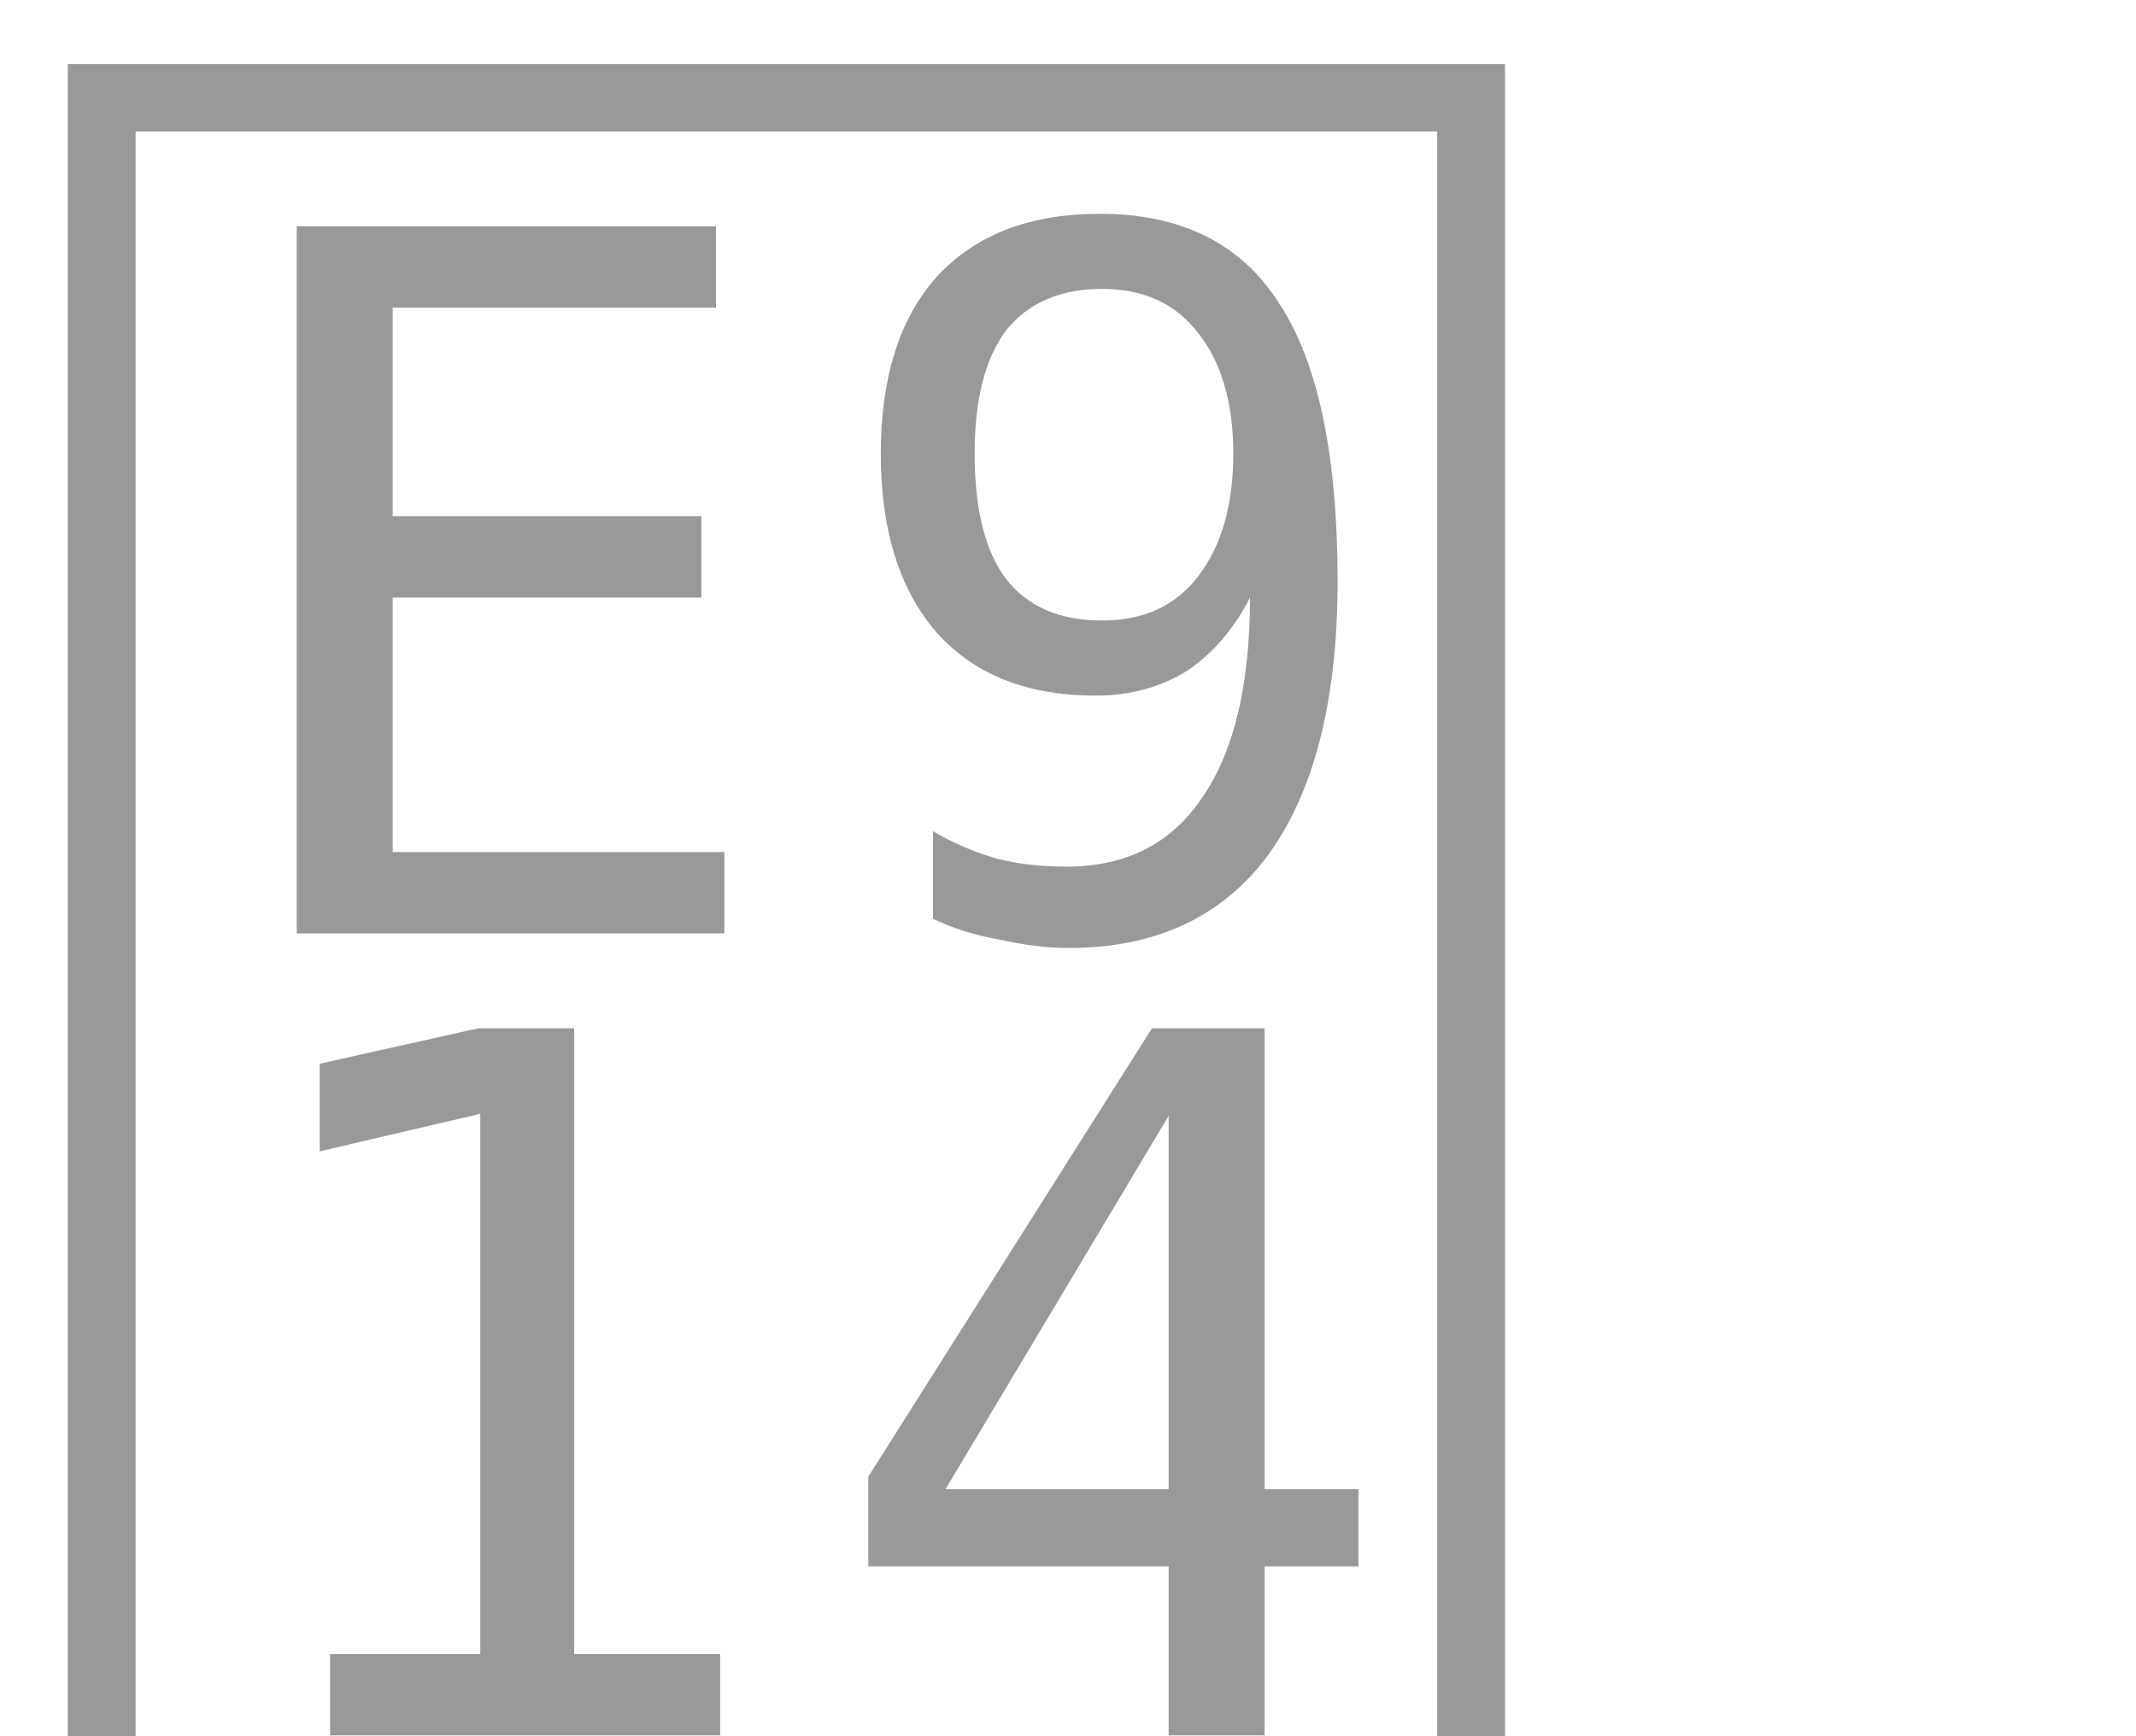
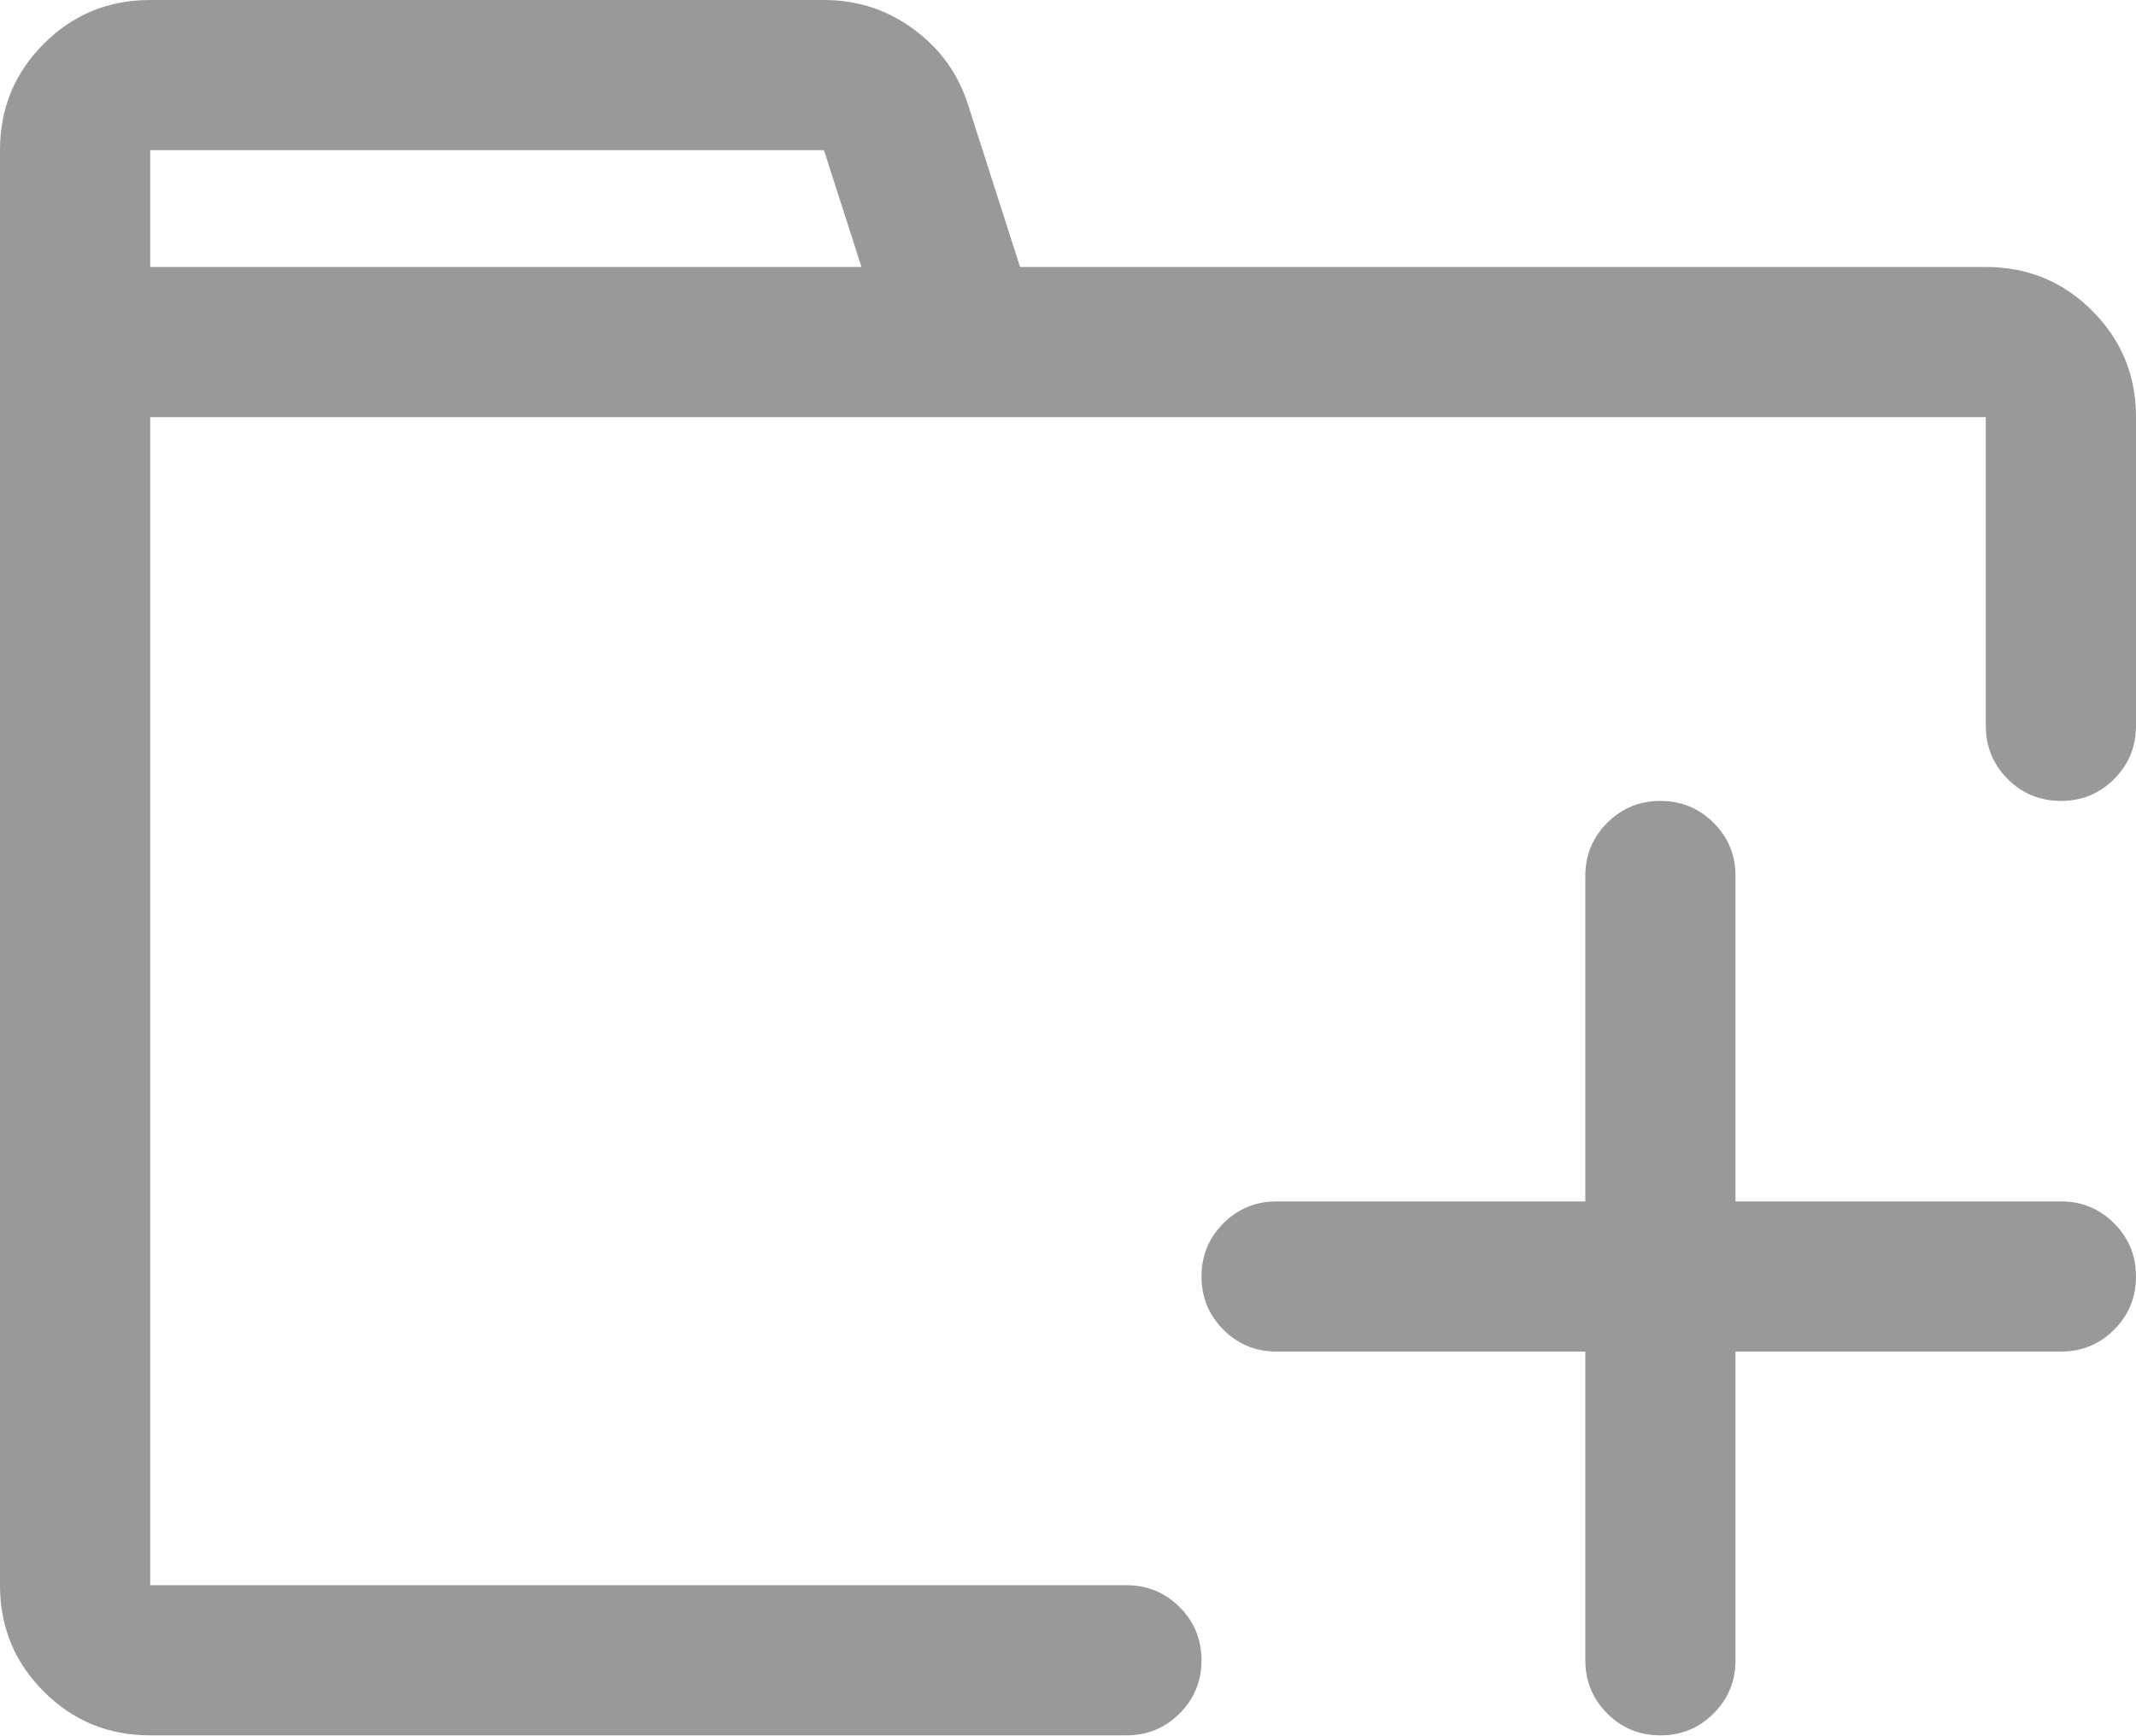
<svg xmlns="http://www.w3.org/2000/svg" width="16px" height="13px" viewBox="0 0 16 13" version="1.1">
-   <g id="User-Flows" stroke="none" stroke-width="1" fill="none" fill-rule="evenodd" font-family="anticon" font-size="16" font-weight="400">
-     <g id="Screens/Colors-1" transform="translate(-604, -84)" fill="#999999">
+   <g id="User-Flows" stroke="none" stroke-width="1" fill="none" fill-rule="evenodd">
+     <g id="Screens/Colors-1" transform="translate(-604, -84)" fill="#999999" fill-rule="nonzero">
      <g id="Group" transform="translate(172, 80)">
-         <text id="folder-add---anticon">
-           <tspan x="432" y="17"></tspan>
-         </text>
+         <path d="M440.438,17 C440.594,17 440.727,16.945 440.836,16.836 C440.945,16.727 441,16.594 441,16.438 C441,16.281 440.945,16.148 440.836,16.039 C440.727,15.93 440.594,15.875 440.438,15.875 L433.125,15.875 L433.125,7.125 L446.875,7.125 L446.875,9.438 C446.875,9.594 446.93,9.727 447.039,9.836 C447.148,9.945 447.281,10 447.438,10 C447.594,10 447.727,9.945 447.836,9.836 C447.945,9.727 448,9.594 448,9.438 L448,7.125 C448,6.812 447.891,6.547 447.672,6.328 C447.453,6.109 447.188,6 446.875,6 L439.641,6 L439.25,4.781 C439.177,4.552 439.042,4.365 438.844,4.219 C438.646,4.073 438.422,4 438.172,4 L433.125,4 C432.812,4 432.547,4.109 432.328,4.328 C432.109,4.547 432,4.812 432,5.125 L432,15.875 C432,16.188 432.109,16.453 432.328,16.672 C432.547,16.891 432.812,17 433.125,17 L440.438,17 Z M438.453,6 L433.125,6 L433.125,5.125 L438.172,5.125 L438.453,6 Z M444.438,17 C444.594,17 444.727,16.945 444.836,16.836 C444.945,16.727 445,16.594 445,16.438 L445,14.125 L447.438,14.125 C447.594,14.125 447.727,14.07 447.836,13.961 C447.945,13.852 448,13.719 448,13.562 C448,13.406 447.945,13.273 447.836,13.164 C447.727,13.055 447.594,13 447.438,13 L445,13 L445,10.562 C445,10.406 444.945,10.273 444.836,10.164 C444.727,10.055 444.594,10 444.438,10 C444.281,10 444.148,10.055 444.039,10.164 C443.93,10.273 443.875,10.406 443.875,10.562 L443.875,13 L441.562,13 C441.406,13 441.273,13.055 441.164,13.164 C441.055,13.273 441,13.406 441,13.562 C441,13.719 441.055,13.852 441.164,13.961 C441.273,14.07 441.406,14.125 441.562,14.125 L443.875,14.125 L443.875,16.438 C443.875,16.594 443.93,16.727 444.039,16.836 C444.148,16.945 444.281,17 444.438,17 Z" id="" />
      </g>
    </g>
  </g>
</svg>
